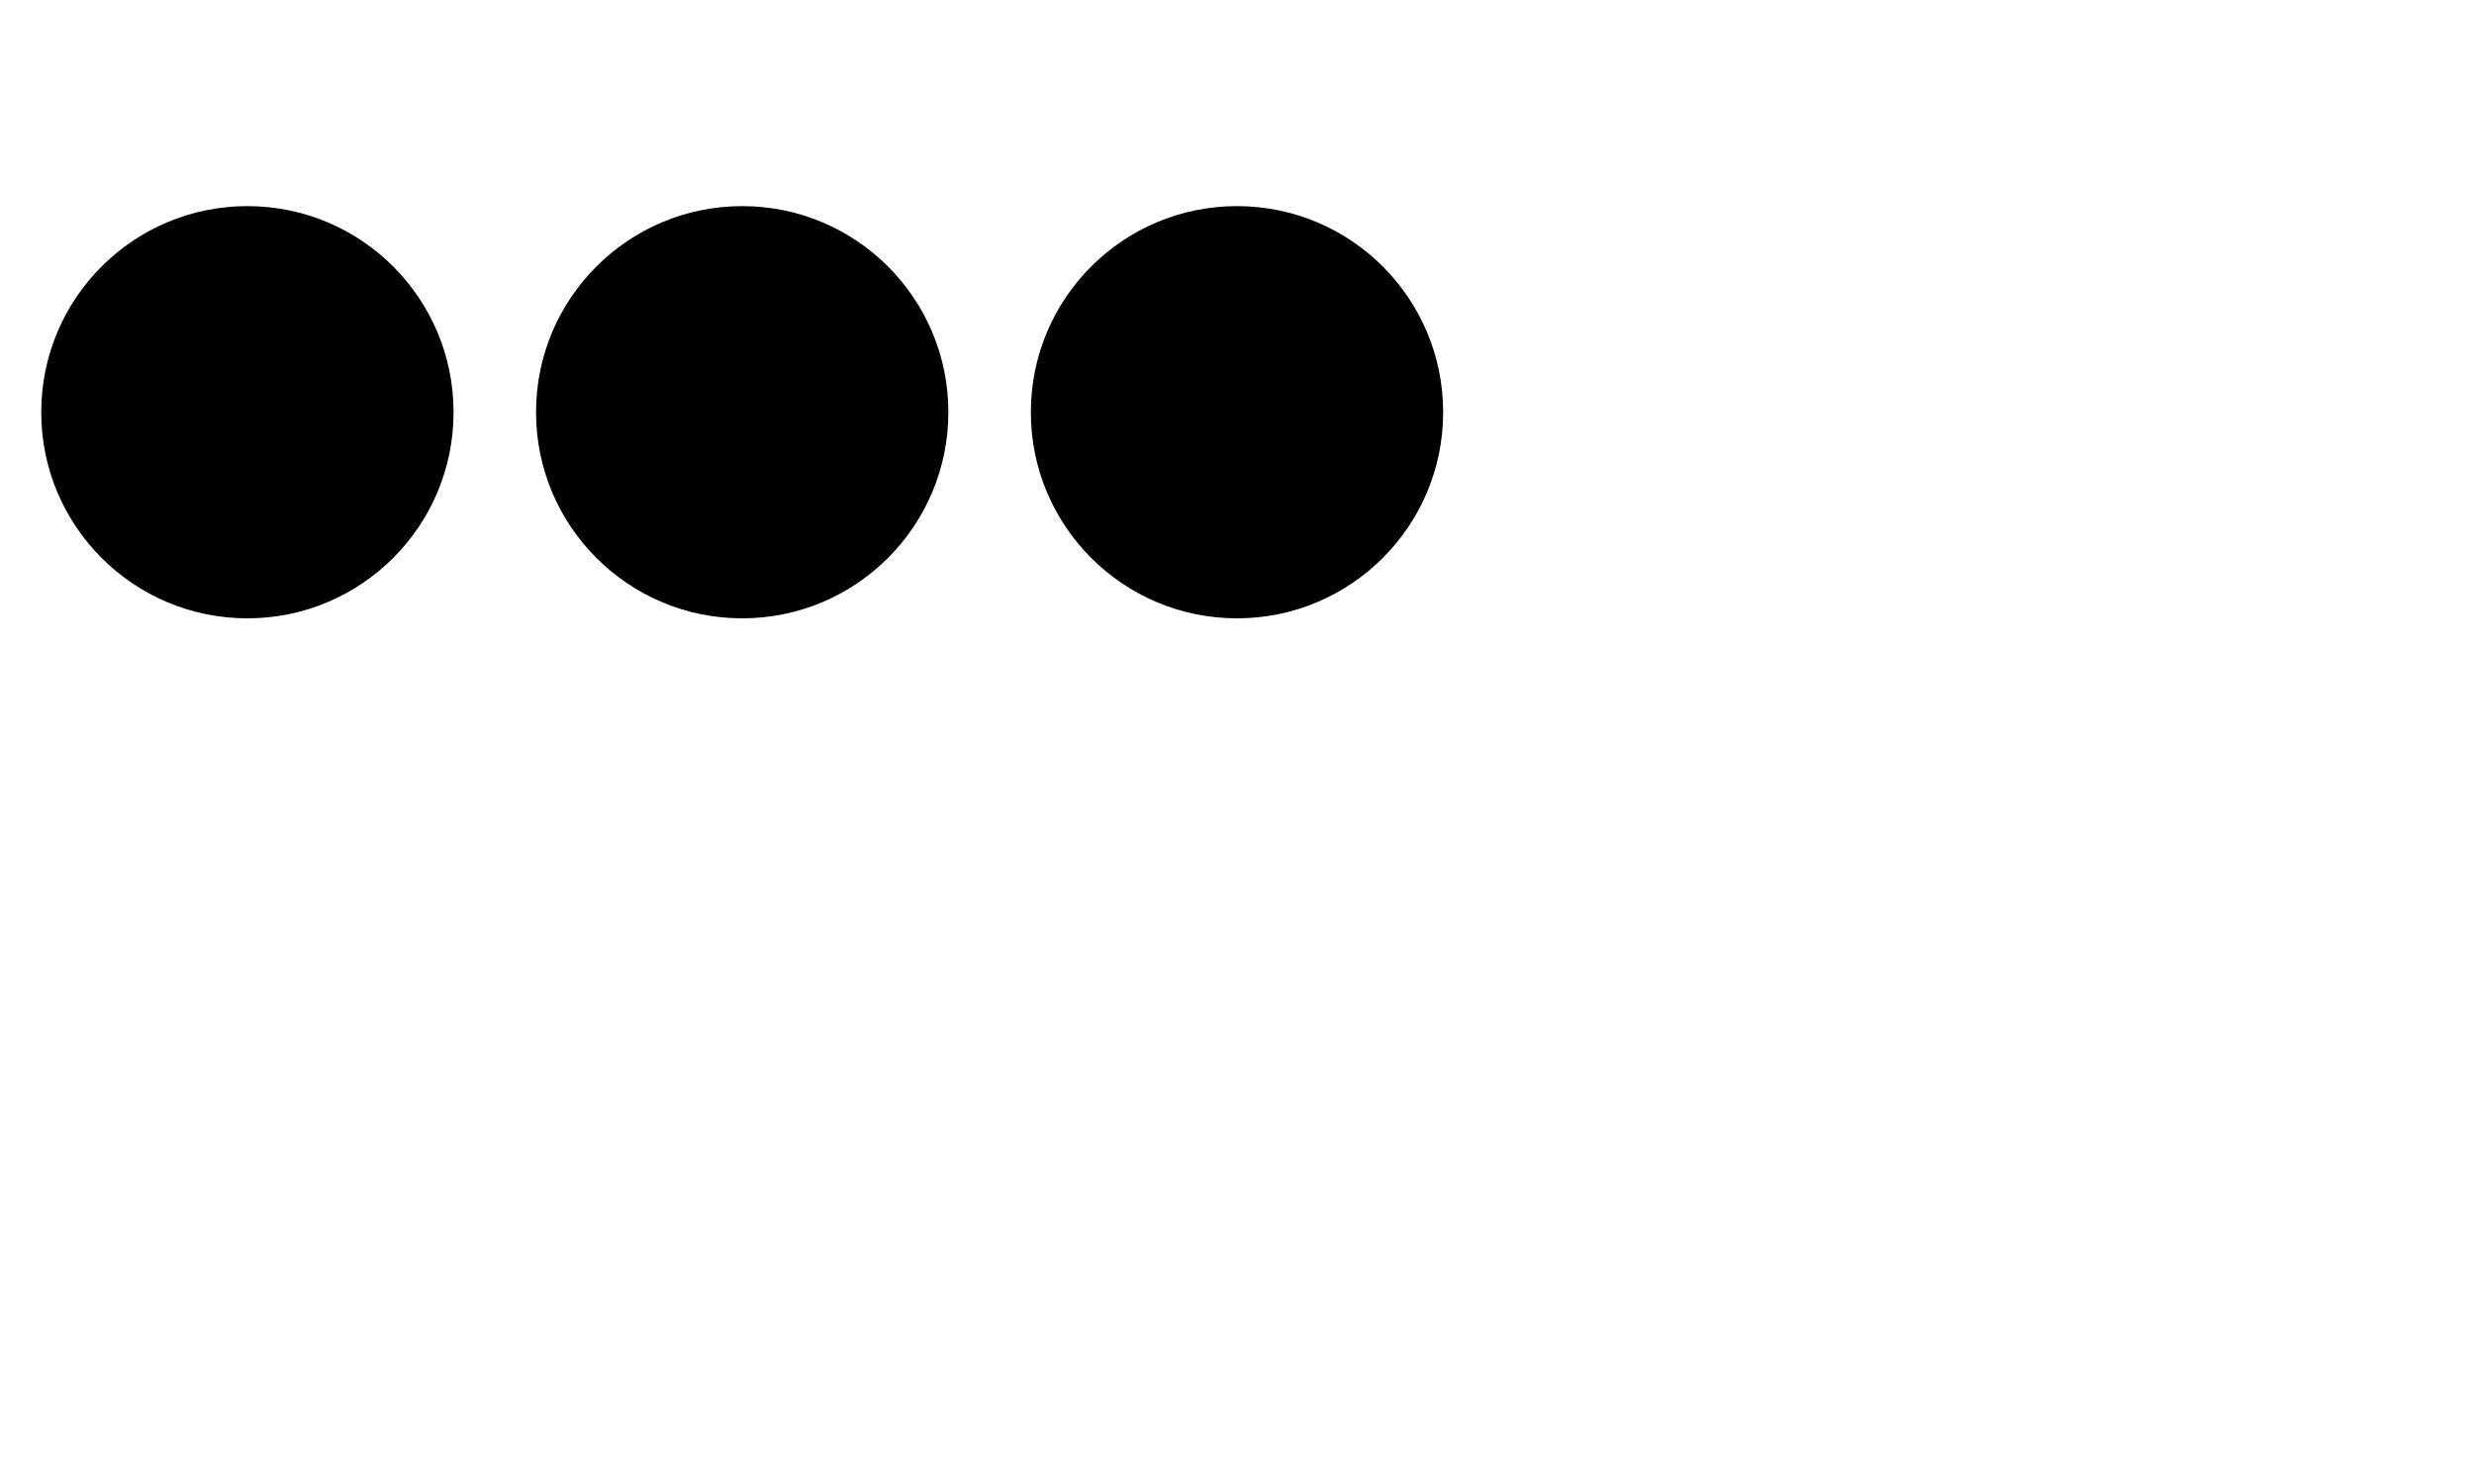
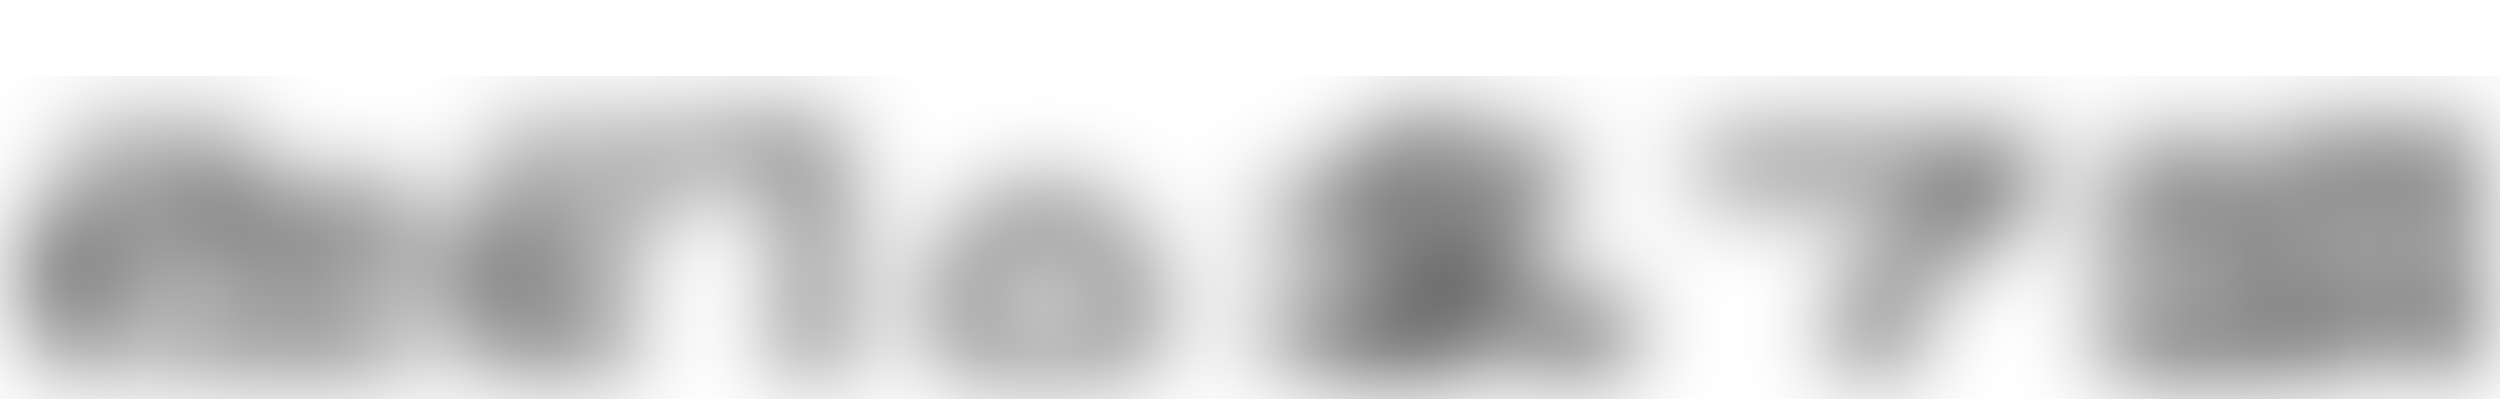
- <svg xmlns="http://www.w3.org/2000/svg" width="300" height="180">
-   <circle cx="30" cy="50" r="25" />
-   <circle cx="90" cy="50" r="25" class="red" />
-   <circle cx="150" cy="50" r="25" class="fancy" />
+ <svg xmlns="http://www.w3.org/2000/svg" width="100%" height="100%" version="1.1">
+   <defs>
+     <filter id="Gaussian_Blur">
+       <feGaussianBlur in="SourceGraphic" stdDeviation="2" />
+     </filter>
+   </defs>
+   <text x="0" y="20" style="font-size:18;filter:url(#Gaussian_Blur)">你们⚪多了吧</text>
</svg>
